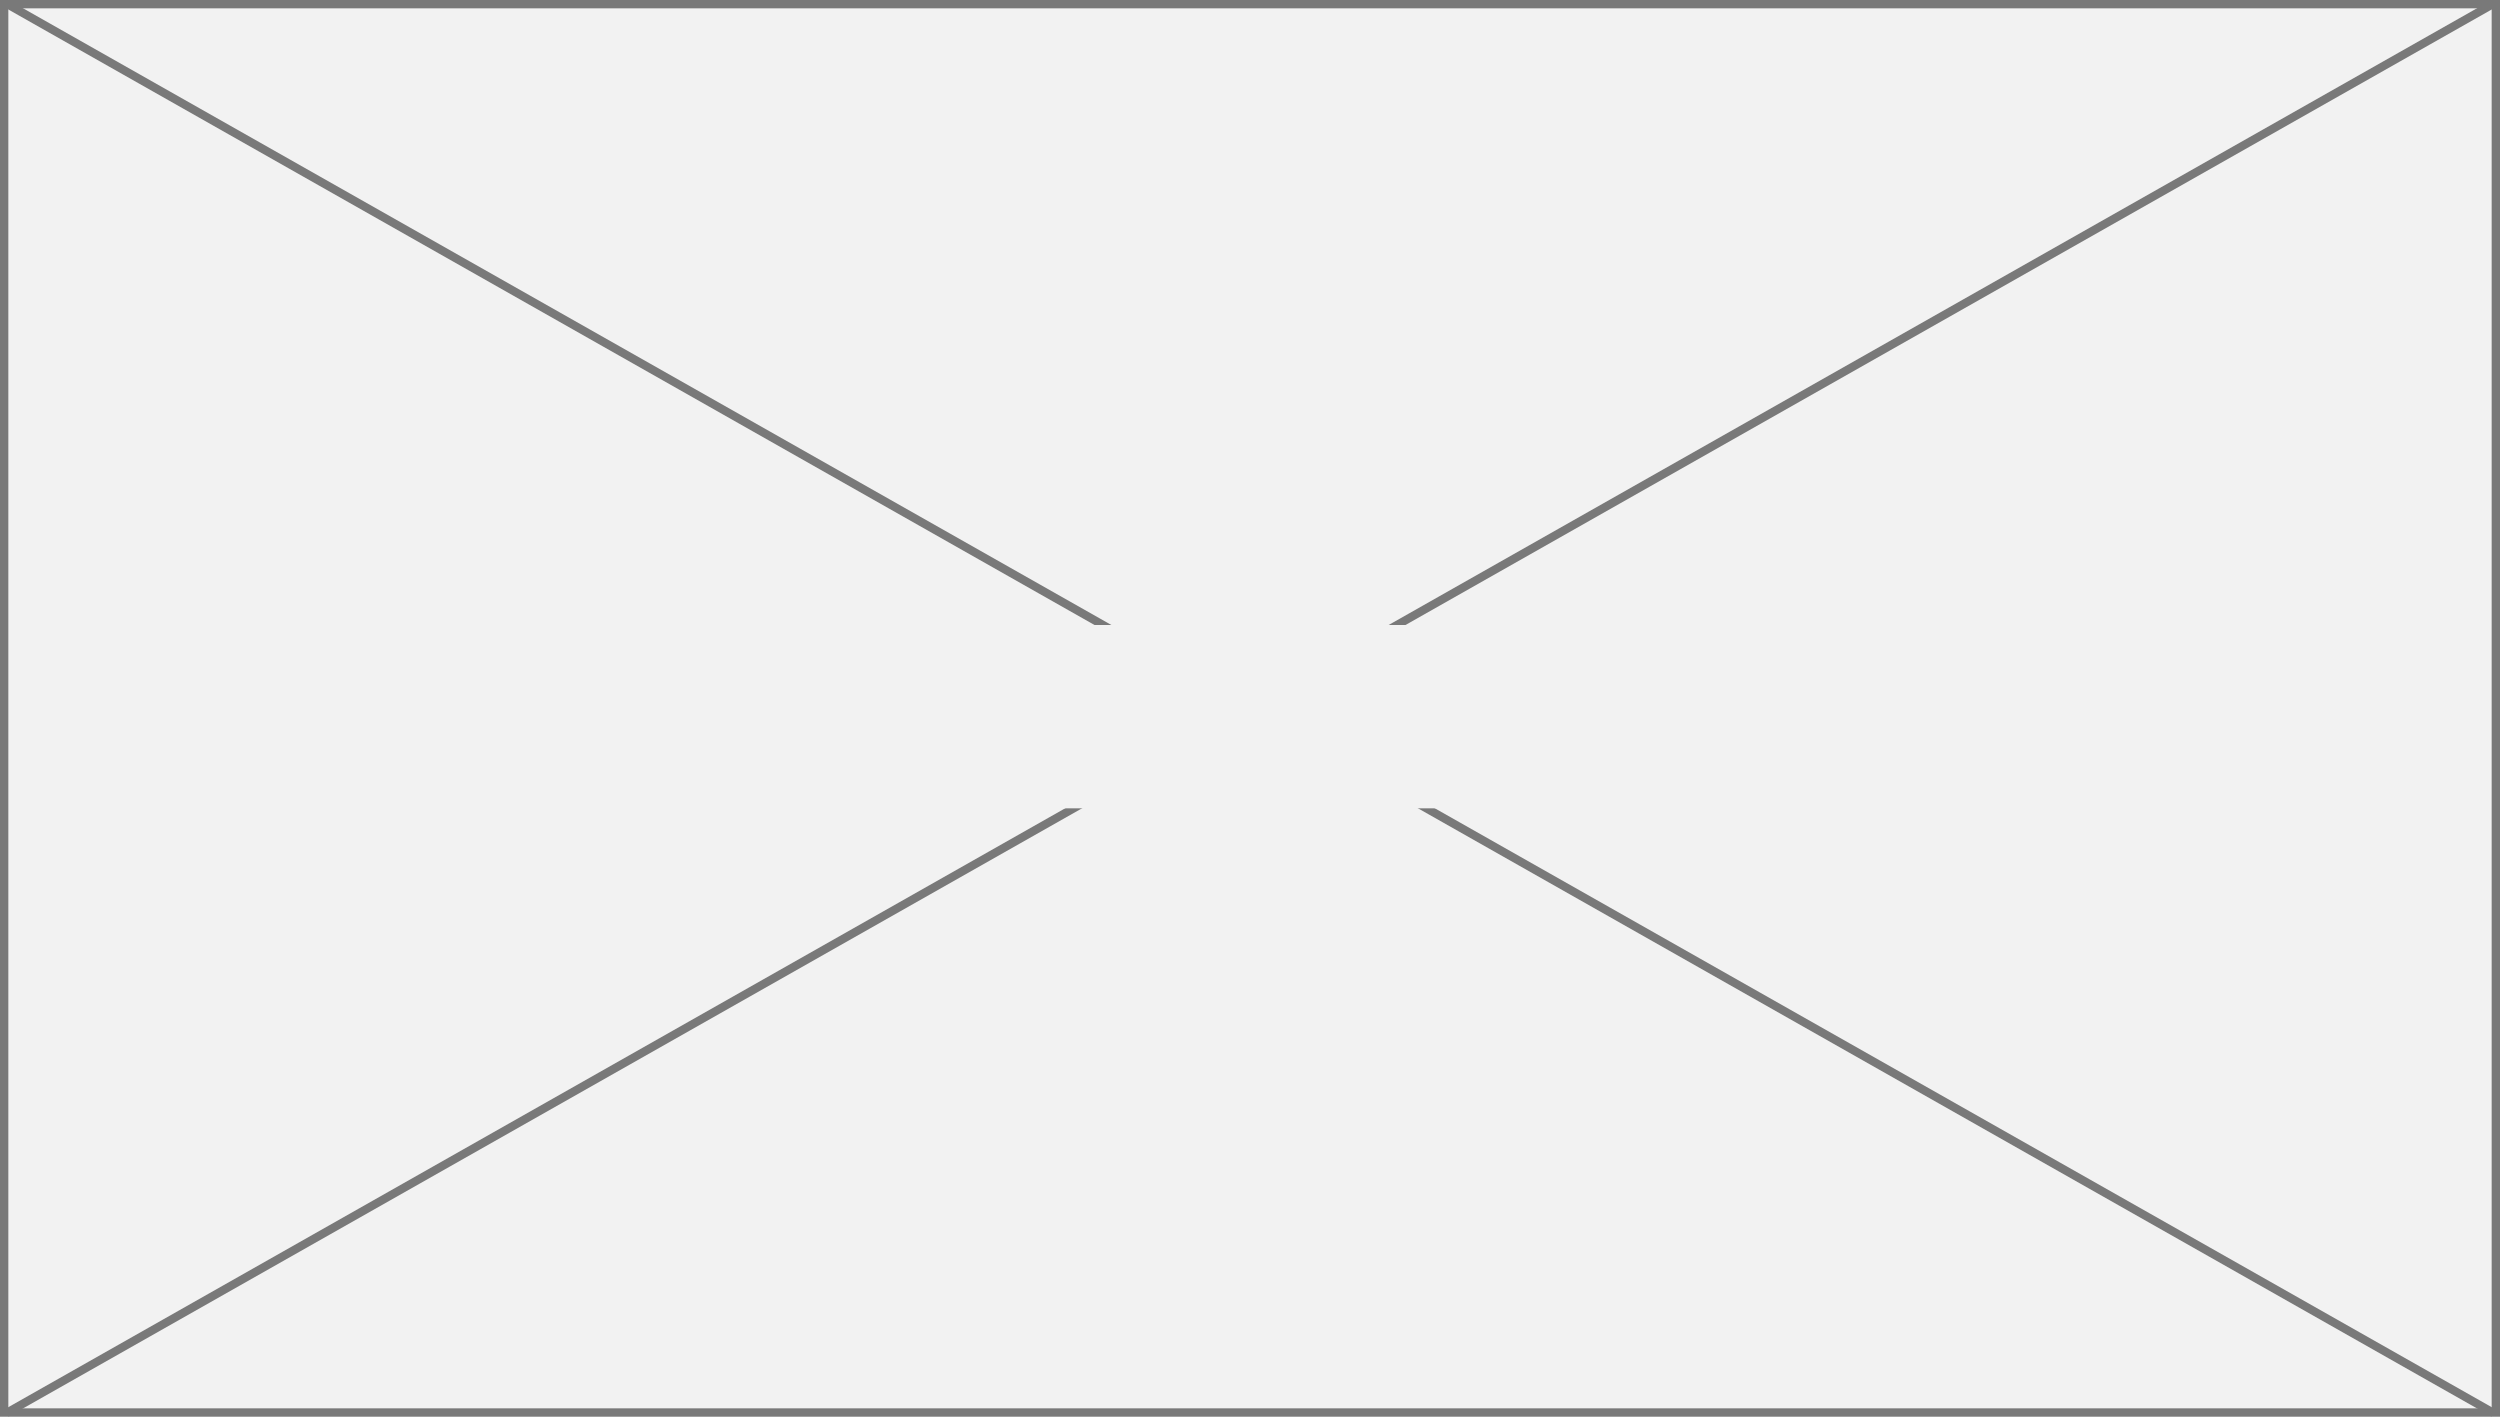
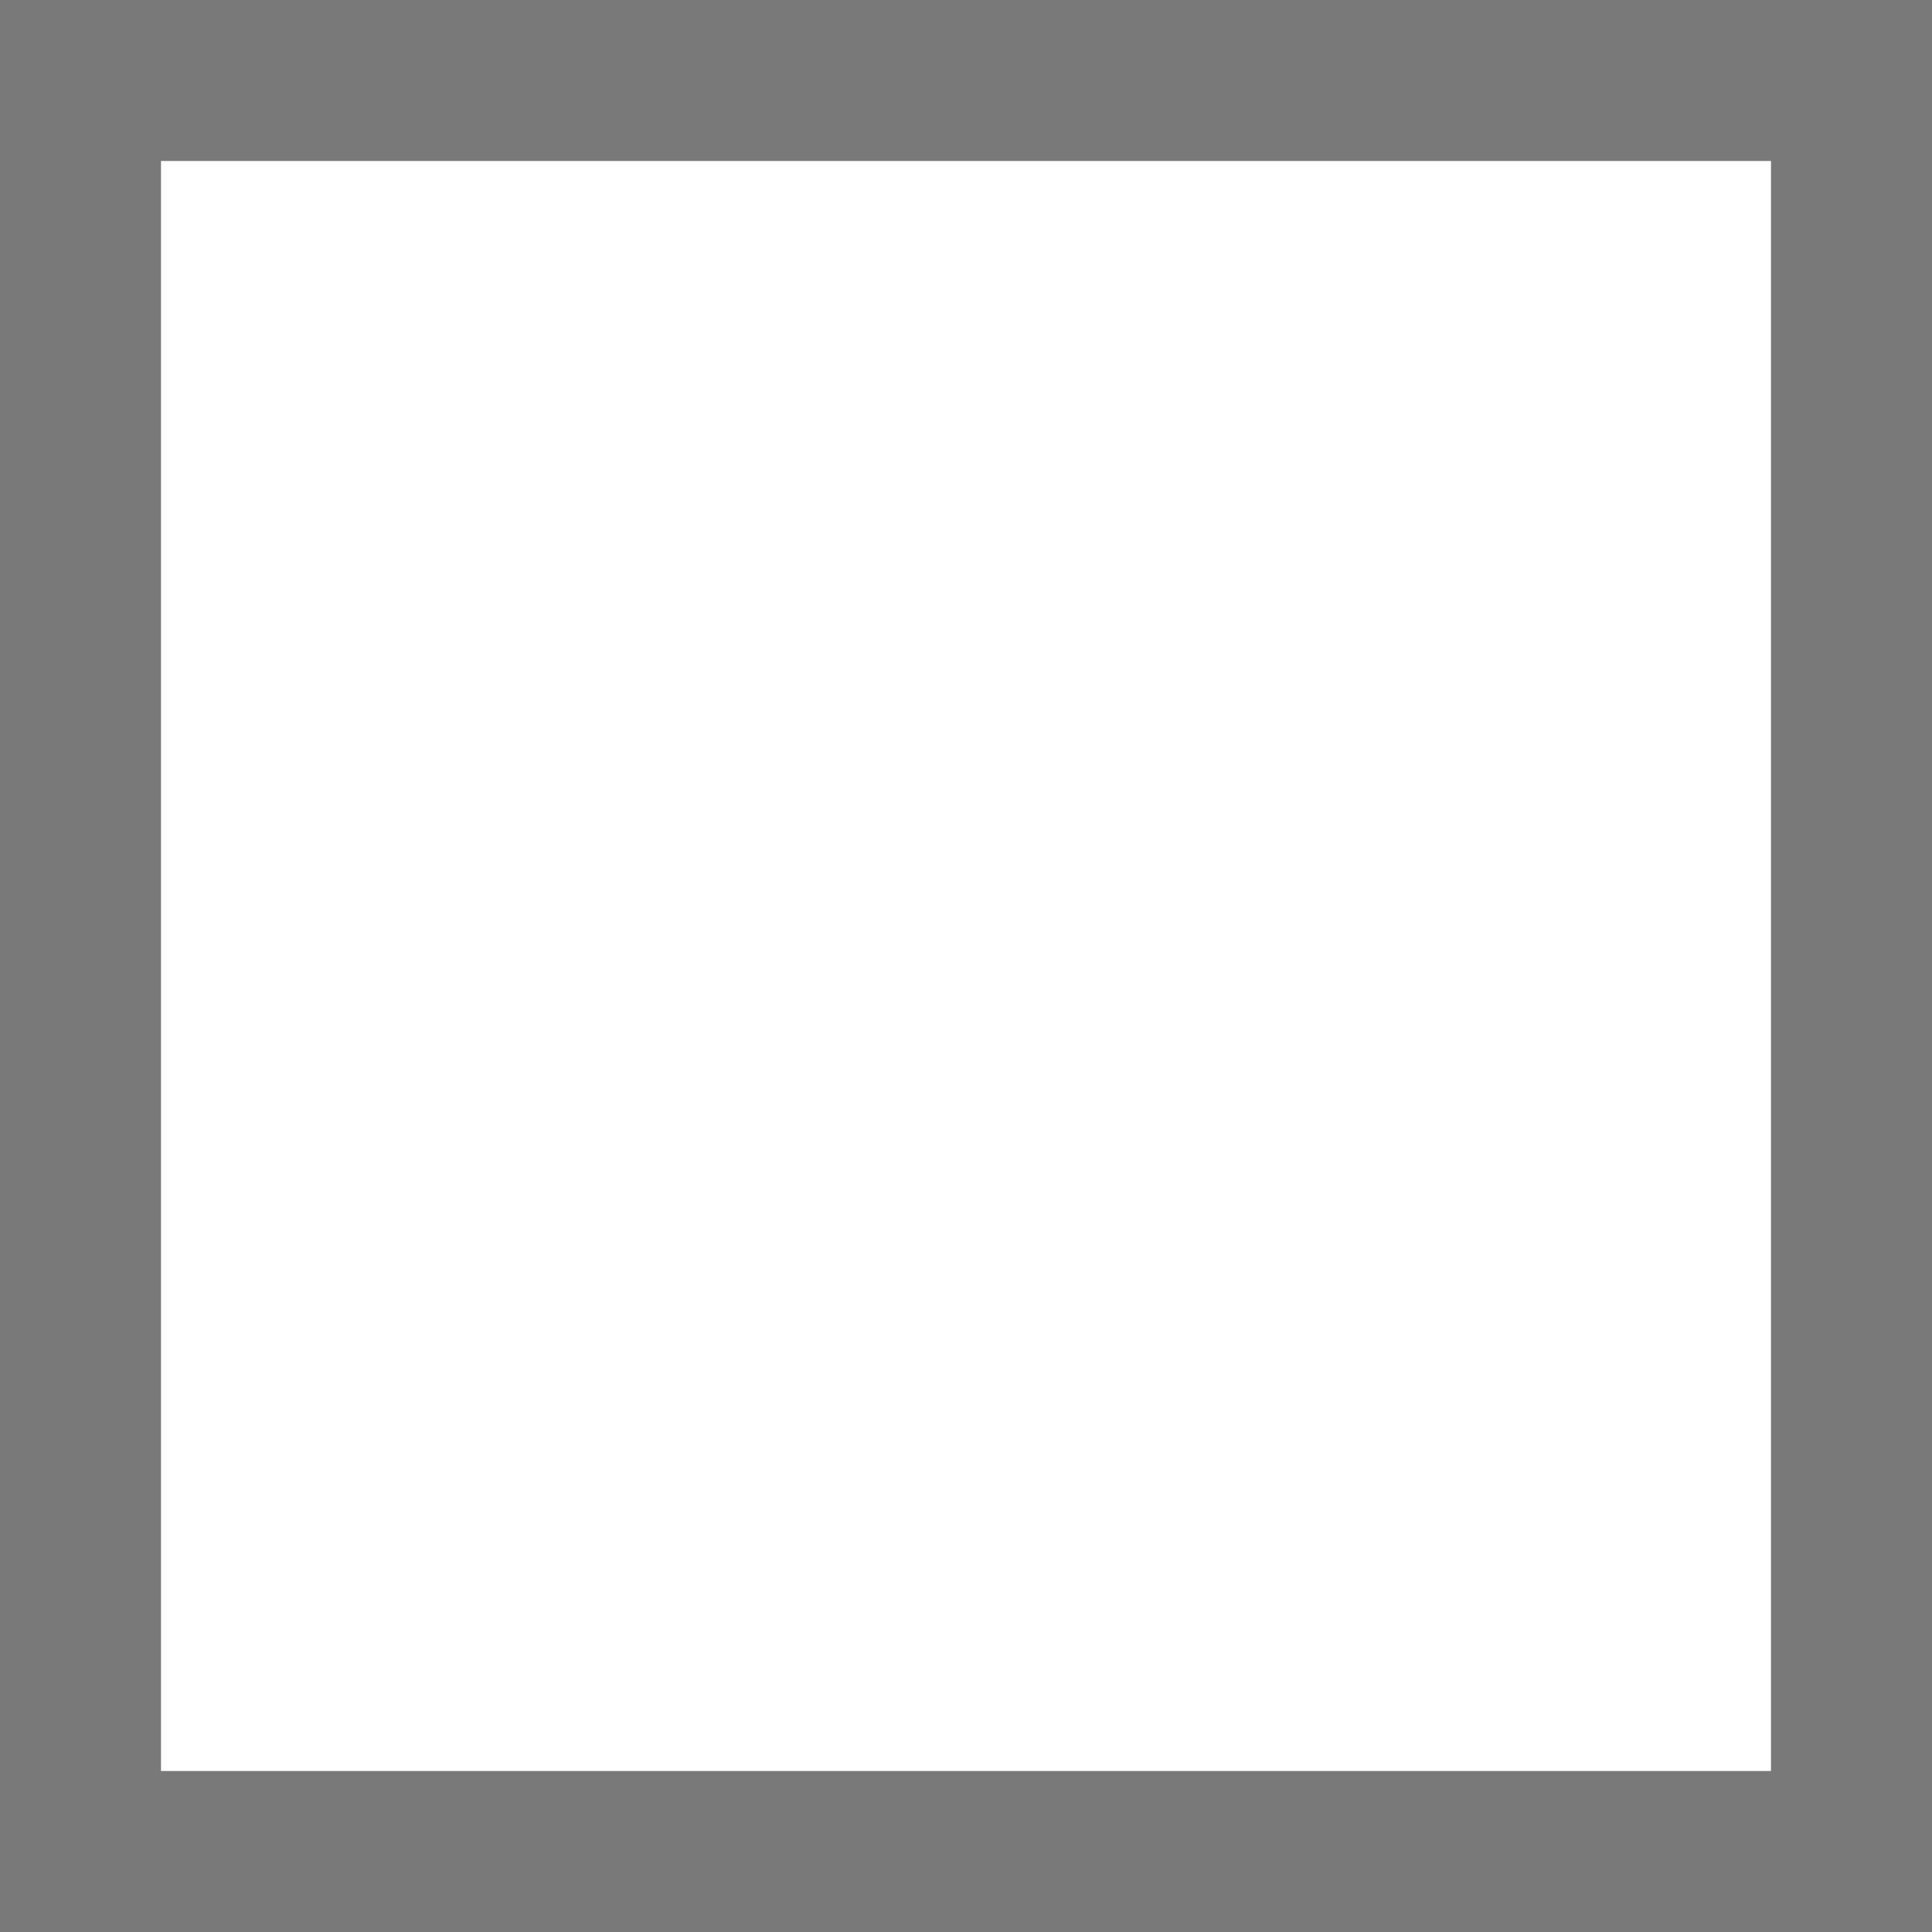
- <svg xmlns="http://www.w3.org/2000/svg" version="1.1" width="300px" height="170px">
-   <defs>
-     <mask fill="white" id="clip790">
-       <path d="M 6546 1602  L 6716 1602  L 6716 1624  L 6546 1624  Z M 6480 1527  L 6780 1527  L 6780 1697  L 6480 1697  Z " fill-rule="evenodd" />
-     </mask>
-   </defs>
-   <g transform="matrix(1 0 0 1 -6480 -1527 )">
-     <path d="M 6480.5 1527.5  L 6779.5 1527.5  L 6779.5 1696.5  L 6480.5 1696.5  L 6480.5 1527.5  Z " fill-rule="nonzero" fill="#f2f2f2" stroke="none" />
-     <path d="M 6480.5 1527.5  L 6779.5 1527.5  L 6779.5 1696.5  L 6480.5 1696.5  L 6480.5 1527.5  Z " stroke-width="1" stroke="#797979" fill="none" />
-     <path d="M 6480.768 1527.435  L 6779.232 1696.565  M 6779.232 1527.435  L 6480.768 1696.565  " stroke-width="1" stroke="#797979" fill="none" mask="url(#clip790)" />
-   </g>
+ <svg xmlns="http://www.w3.org/2000/svg" version="1.1" width="12px" height="12px" viewBox="491 1453  12 12">
+   <path d="M 491.5 1453.5  L 502.5 1453.5  L 502.5 1464.5  L 491.5 1464.5  L 491.5 1453.5  Z " fill-rule="nonzero" fill="#ffffff" stroke="none" />
+   <path d="M 491.5 1453.5  L 502.5 1453.5  L 502.5 1464.5  L 491.5 1464.5  L 491.5 1453.5  Z " stroke-width="1" stroke="#797979" fill="none" />
</svg>
